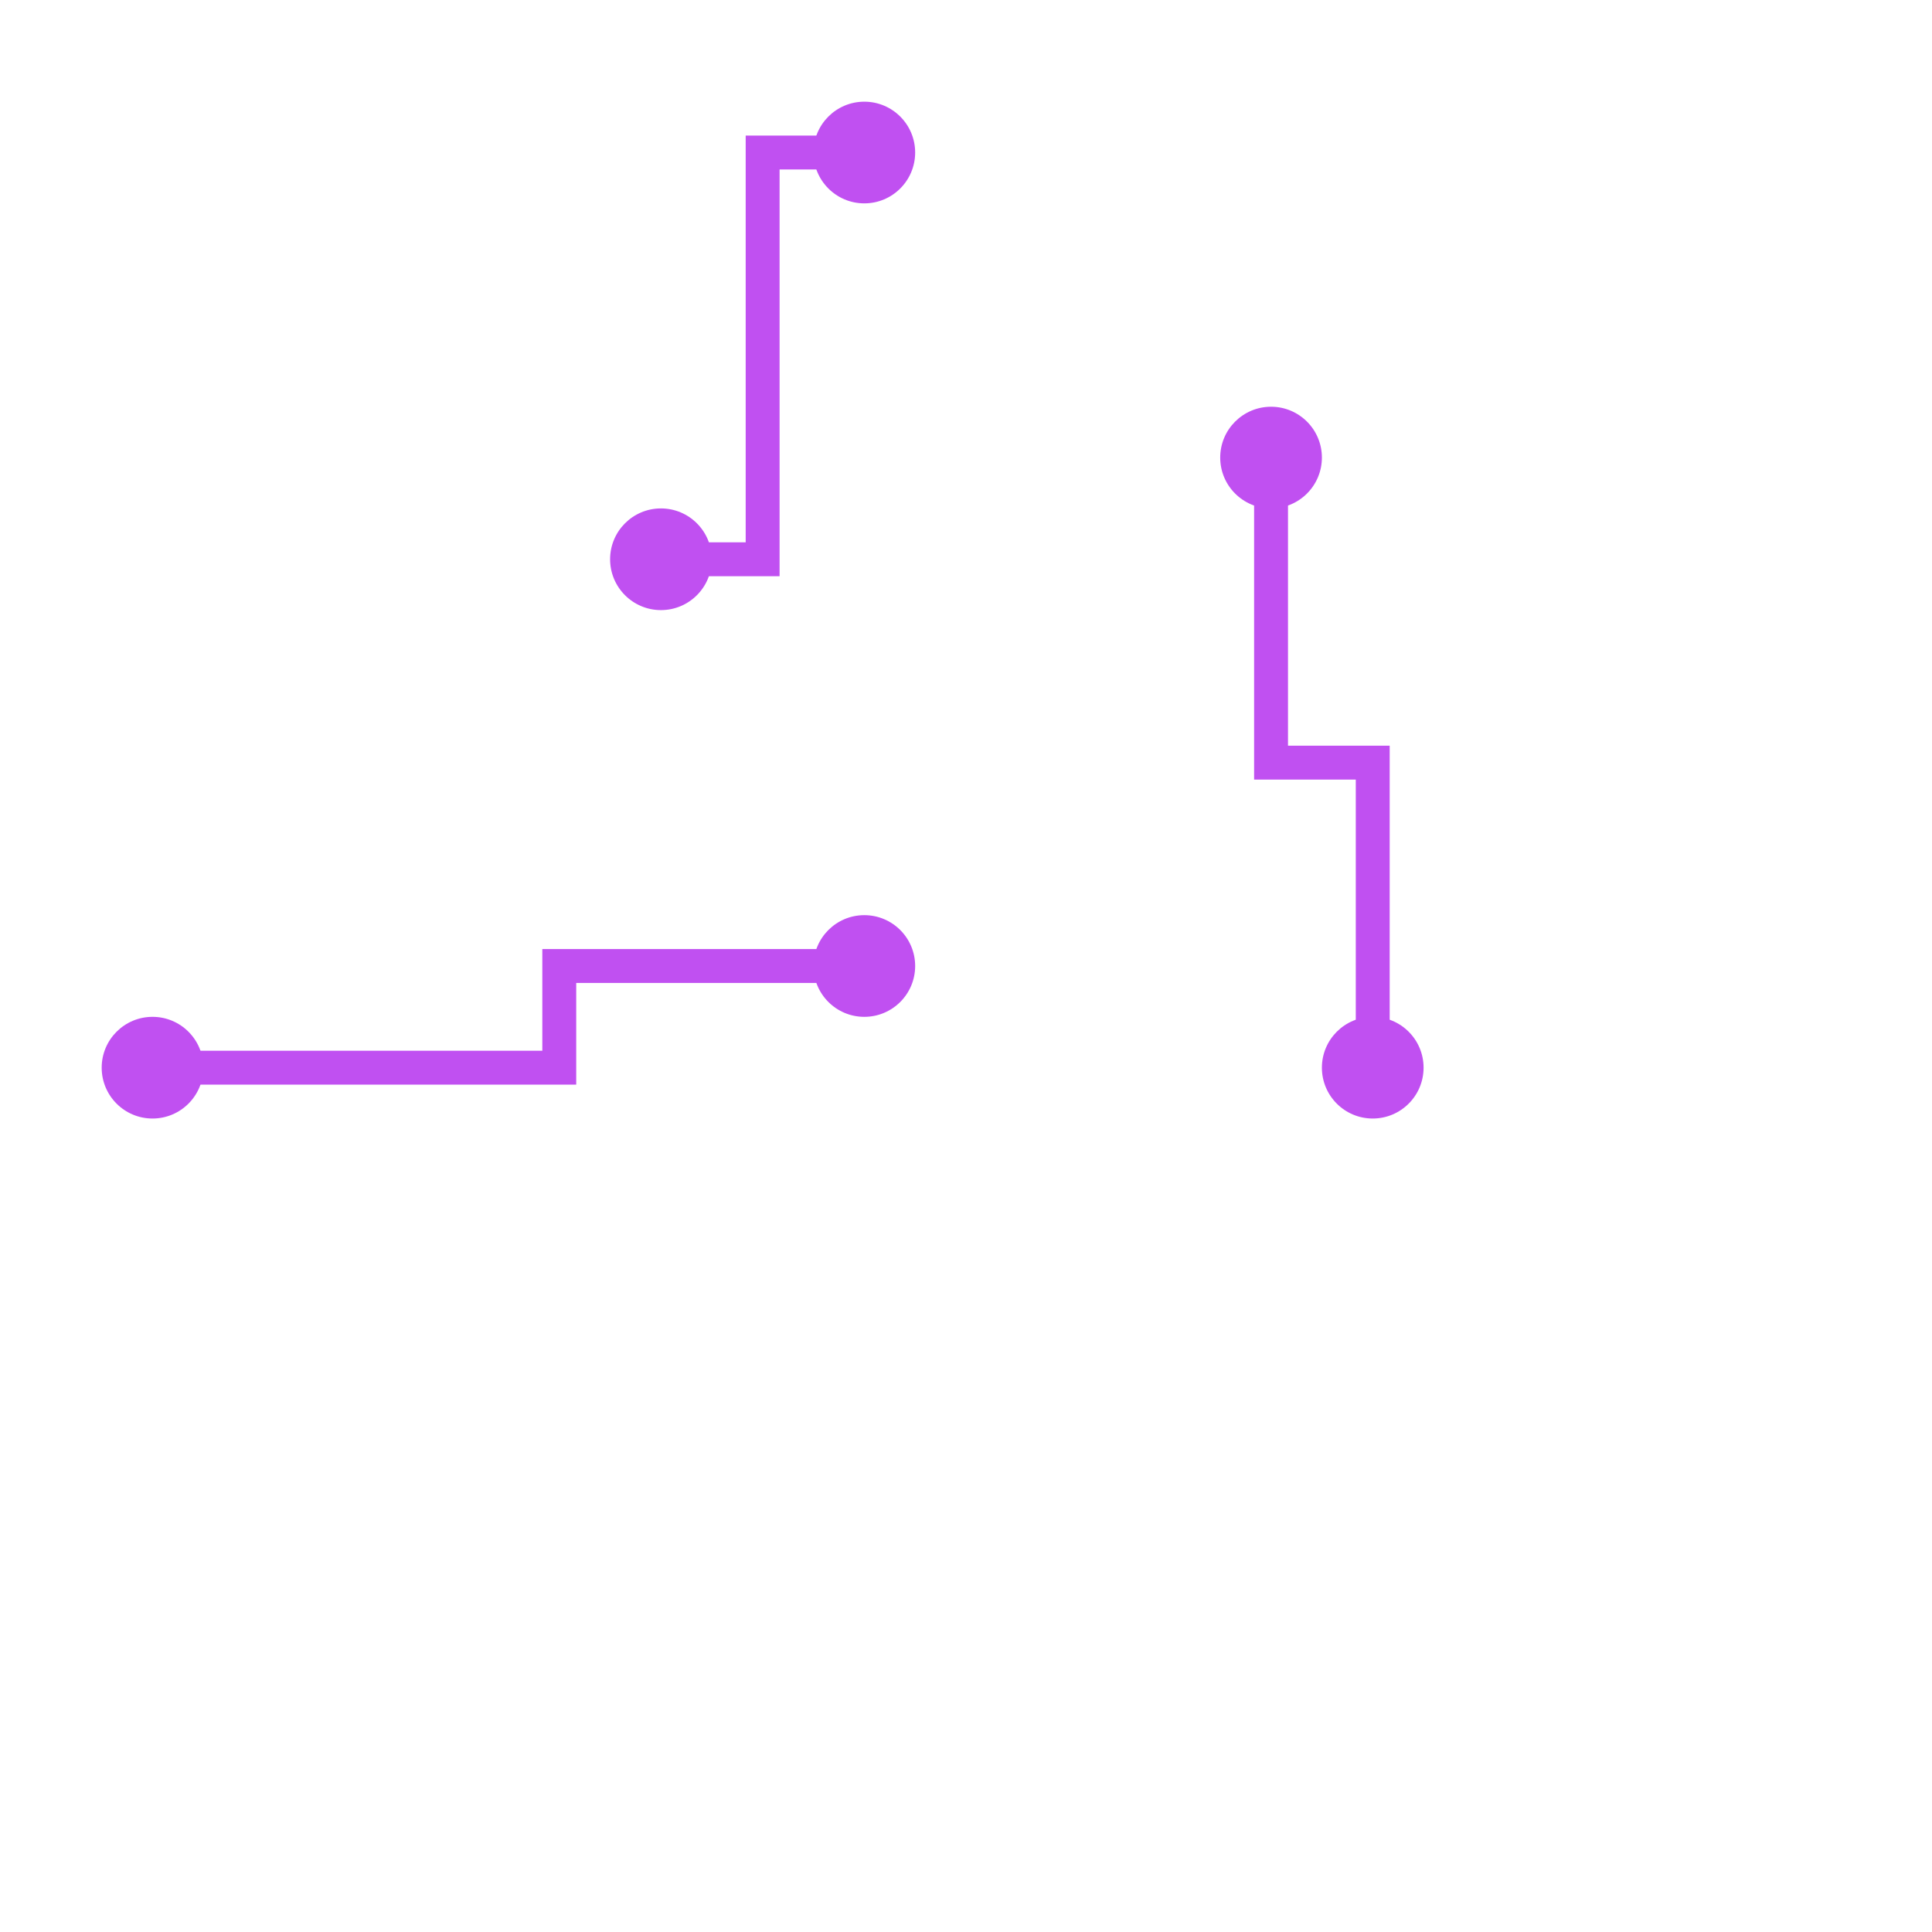
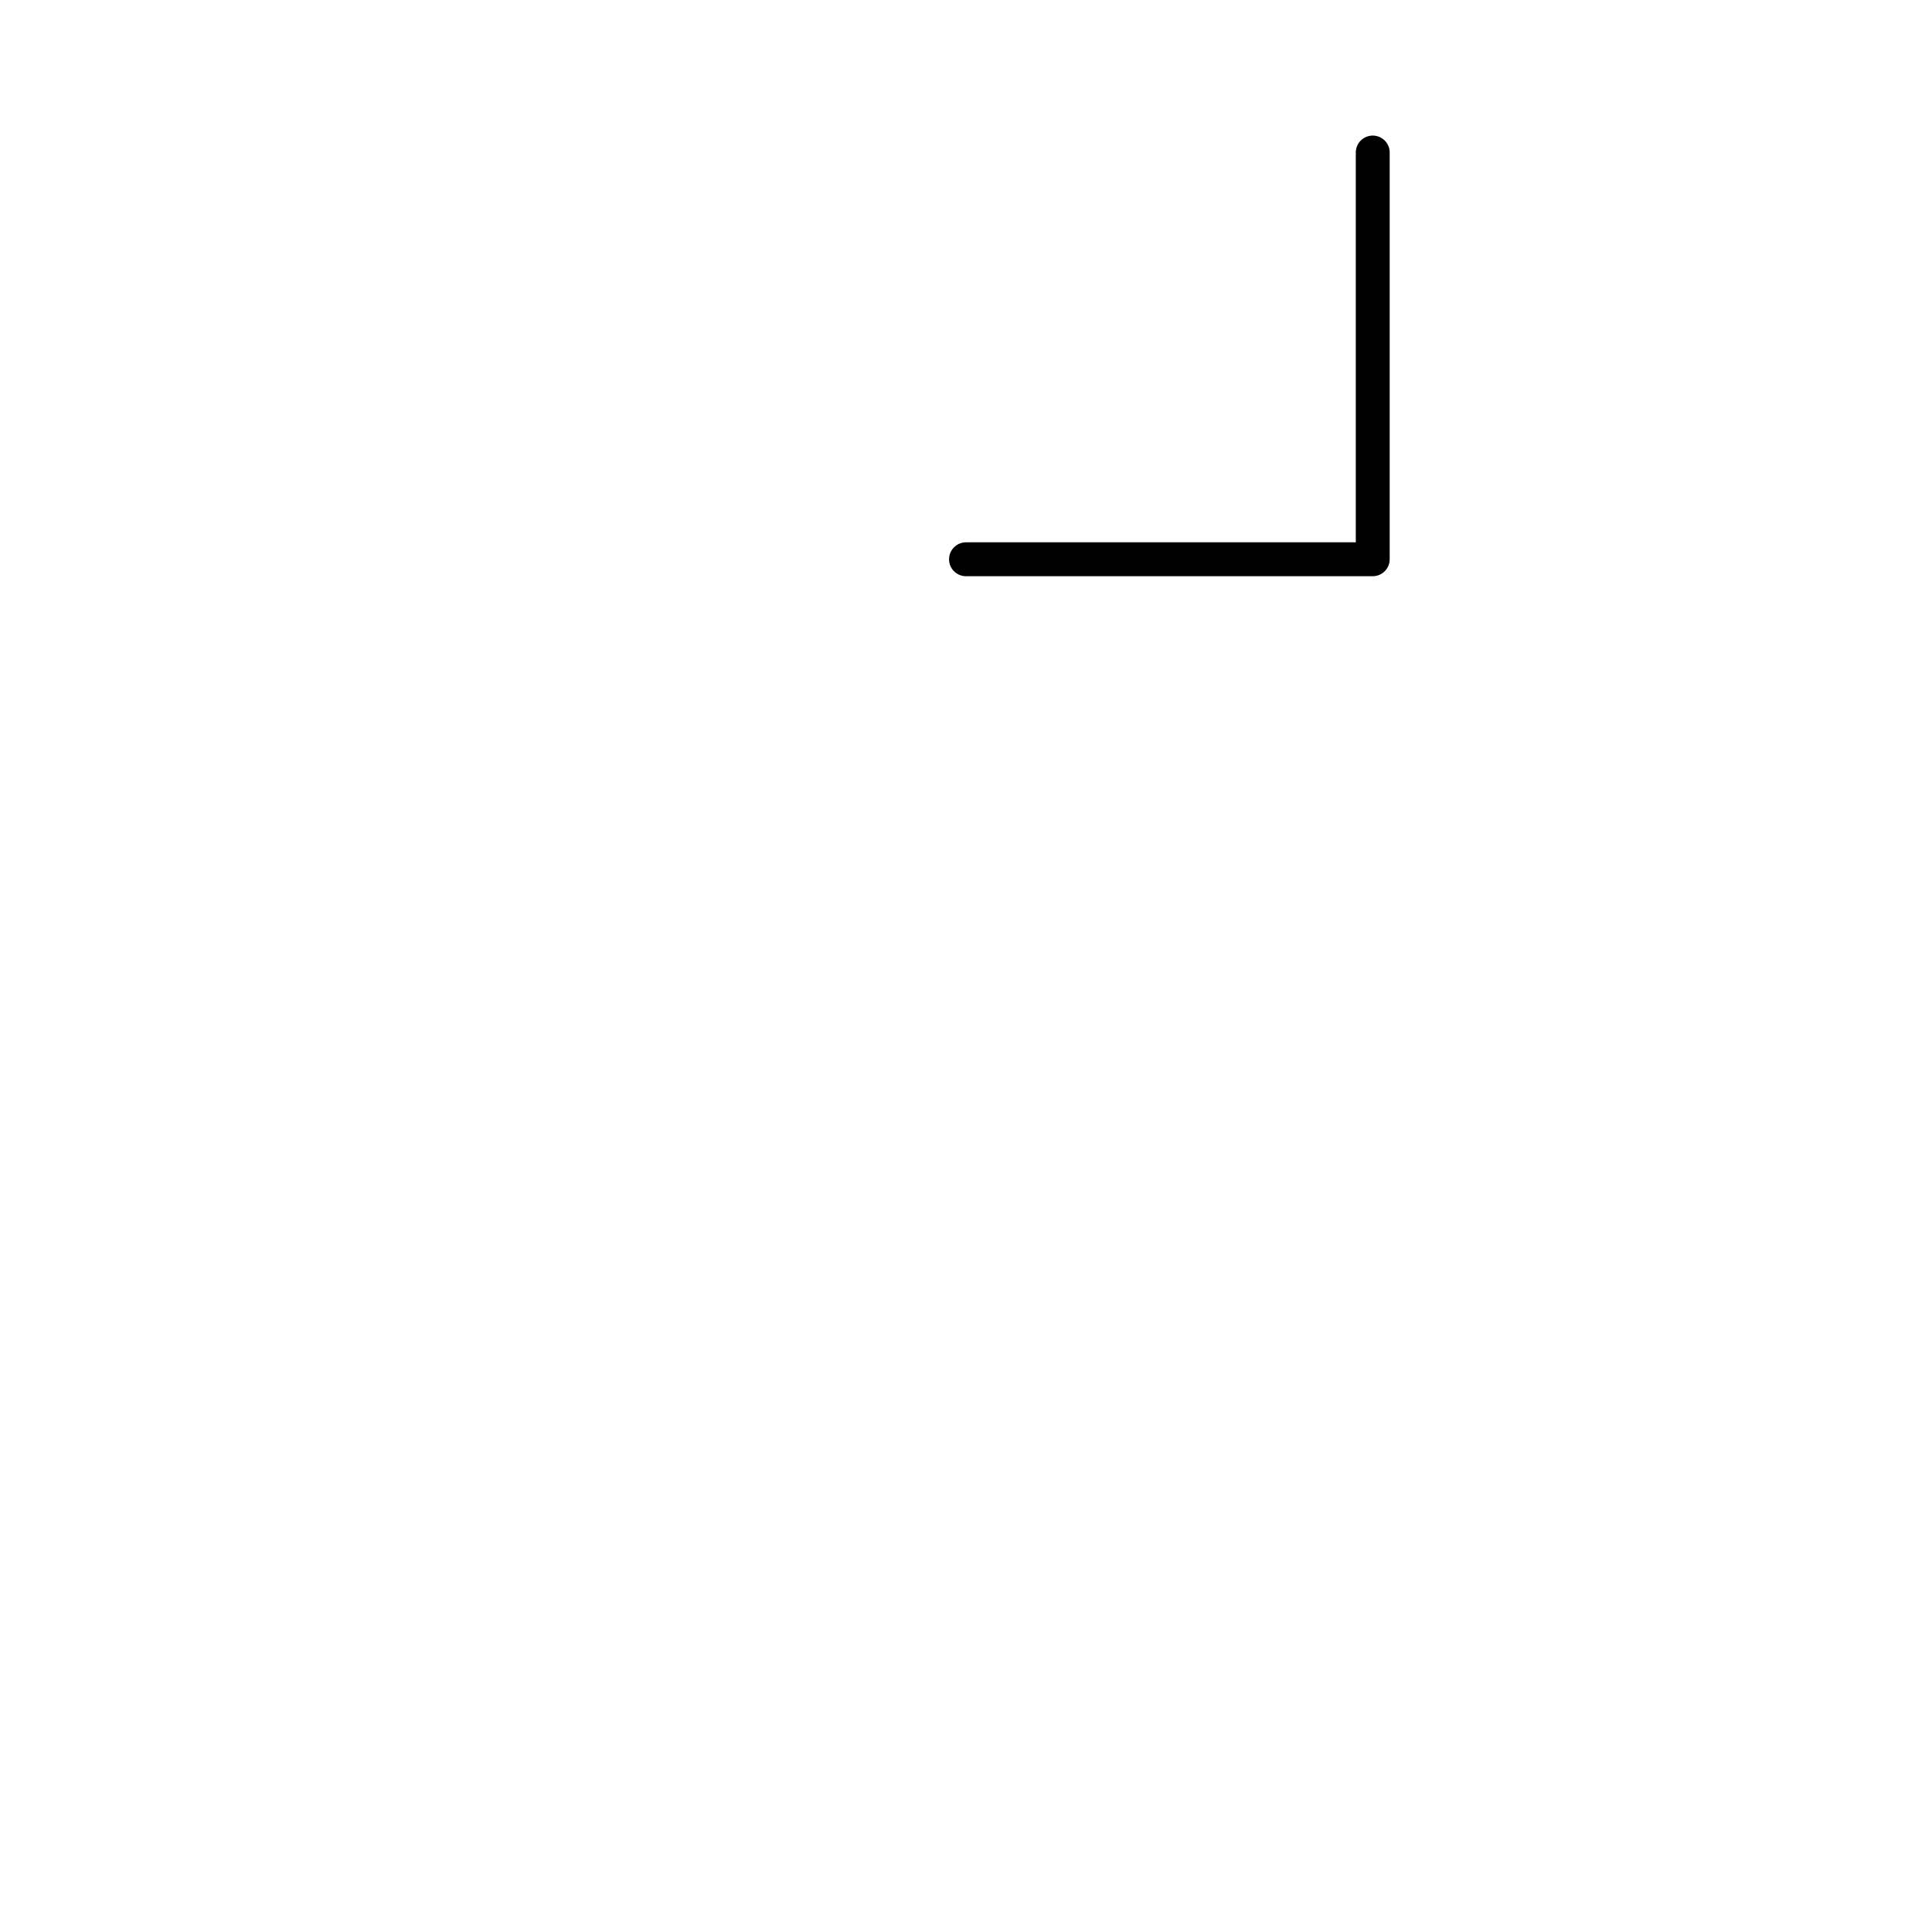
<svg xmlns="http://www.w3.org/2000/svg" width="570" height="570" viewBox="15 15 570 570">
  <defs>
</defs>
-   <circle cx="60" cy="330" r="15" fill="#c050f1" />
-   <circle cx="270" cy="300" r="15" fill="#c050f1" />
-   <circle cx="210" cy="180" r="15" fill="#c050f1" />
-   <circle cx="270" cy="60" r="15" fill="#c050f1" />
-   <circle cx="390" cy="150" r="15" fill="#c050f1" />
-   <circle cx="420" cy="330" r="15" fill="#c050f1" />
-   <path d="M270,60 L240,60 L240,90 L240,120 L240,150 L240,180 L210,180" stroke="#c050f1" stroke-width="10" fill="none">
-     <animate attributeName="stroke-dasharray" dur="1.8s" values="1, 180.0; 180.0, 0; 1, 180.0" repeatCount="indefinite" />
-   </path>
-   <path d="M390,150 L390,180 L390,210 L390,240 L420,240 L420,270 L420,300 L420,330" stroke="#c050f1" stroke-width="10" fill="none">
-     <animate attributeName="stroke-dasharray" dur="2.1s" values="1, 210.0; 210.0, 0; 1, 210.0" repeatCount="indefinite" />
-   </path>
-   <path d="M60,330 L90,330 L120,330 L150,330 L180,330 L180,300 L210,300 L240,300 L270,300" stroke="#c050f1" stroke-width="10" fill="none">
+   <path d="M420,60 L420,90 L420,120 L420,150 L420,180 L390,180 L360,180 L330,180 L300,180" stroke="black" stroke-width="10" fill="none" stroke-linecap="round" stroke-linejoin="round">
    <animate attributeName="stroke-dasharray" dur="2.4s" values="1, 240.0; 240.0, 0; 1, 240.0" repeatCount="indefinite" />
  </path>
-   <path d="M60,330" stroke="#c050f1" stroke-width="10" fill="none">
-     <animate attributeName="stroke-dasharray" dur="0.0s" values="1, 0; 0, 0; 1, 0" repeatCount="indefinite" />
-   </path>
-   <path d="M270,300" stroke="#c050f1" stroke-width="10" fill="none">
-     <animate attributeName="stroke-dasharray" dur="0.0s" values="1, 0; 0, 0; 1, 0" repeatCount="indefinite" />
-   </path>
-   <path d="M210,180" stroke="#c050f1" stroke-width="10" fill="none">
-     <animate attributeName="stroke-dasharray" dur="0.0s" values="1, 0; 0, 0; 1, 0" repeatCount="indefinite" />
-   </path>
-   <path d="M270,60" stroke="#c050f1" stroke-width="10" fill="none">
-     <animate attributeName="stroke-dasharray" dur="0.0s" values="1, 0; 0, 0; 1, 0" repeatCount="indefinite" />
-   </path>
-   <path d="M390,150" stroke="#c050f1" stroke-width="10" fill="none">
-     <animate attributeName="stroke-dasharray" dur="0.0s" values="1, 0; 0, 0; 1, 0" repeatCount="indefinite" />
-   </path>
-   <path d="M420,330" stroke="#c050f1" stroke-width="10" fill="none">
-     <animate attributeName="stroke-dasharray" dur="0.0s" values="1, 0; 0, 0; 1, 0" repeatCount="indefinite" />
-   </path>
</svg>
